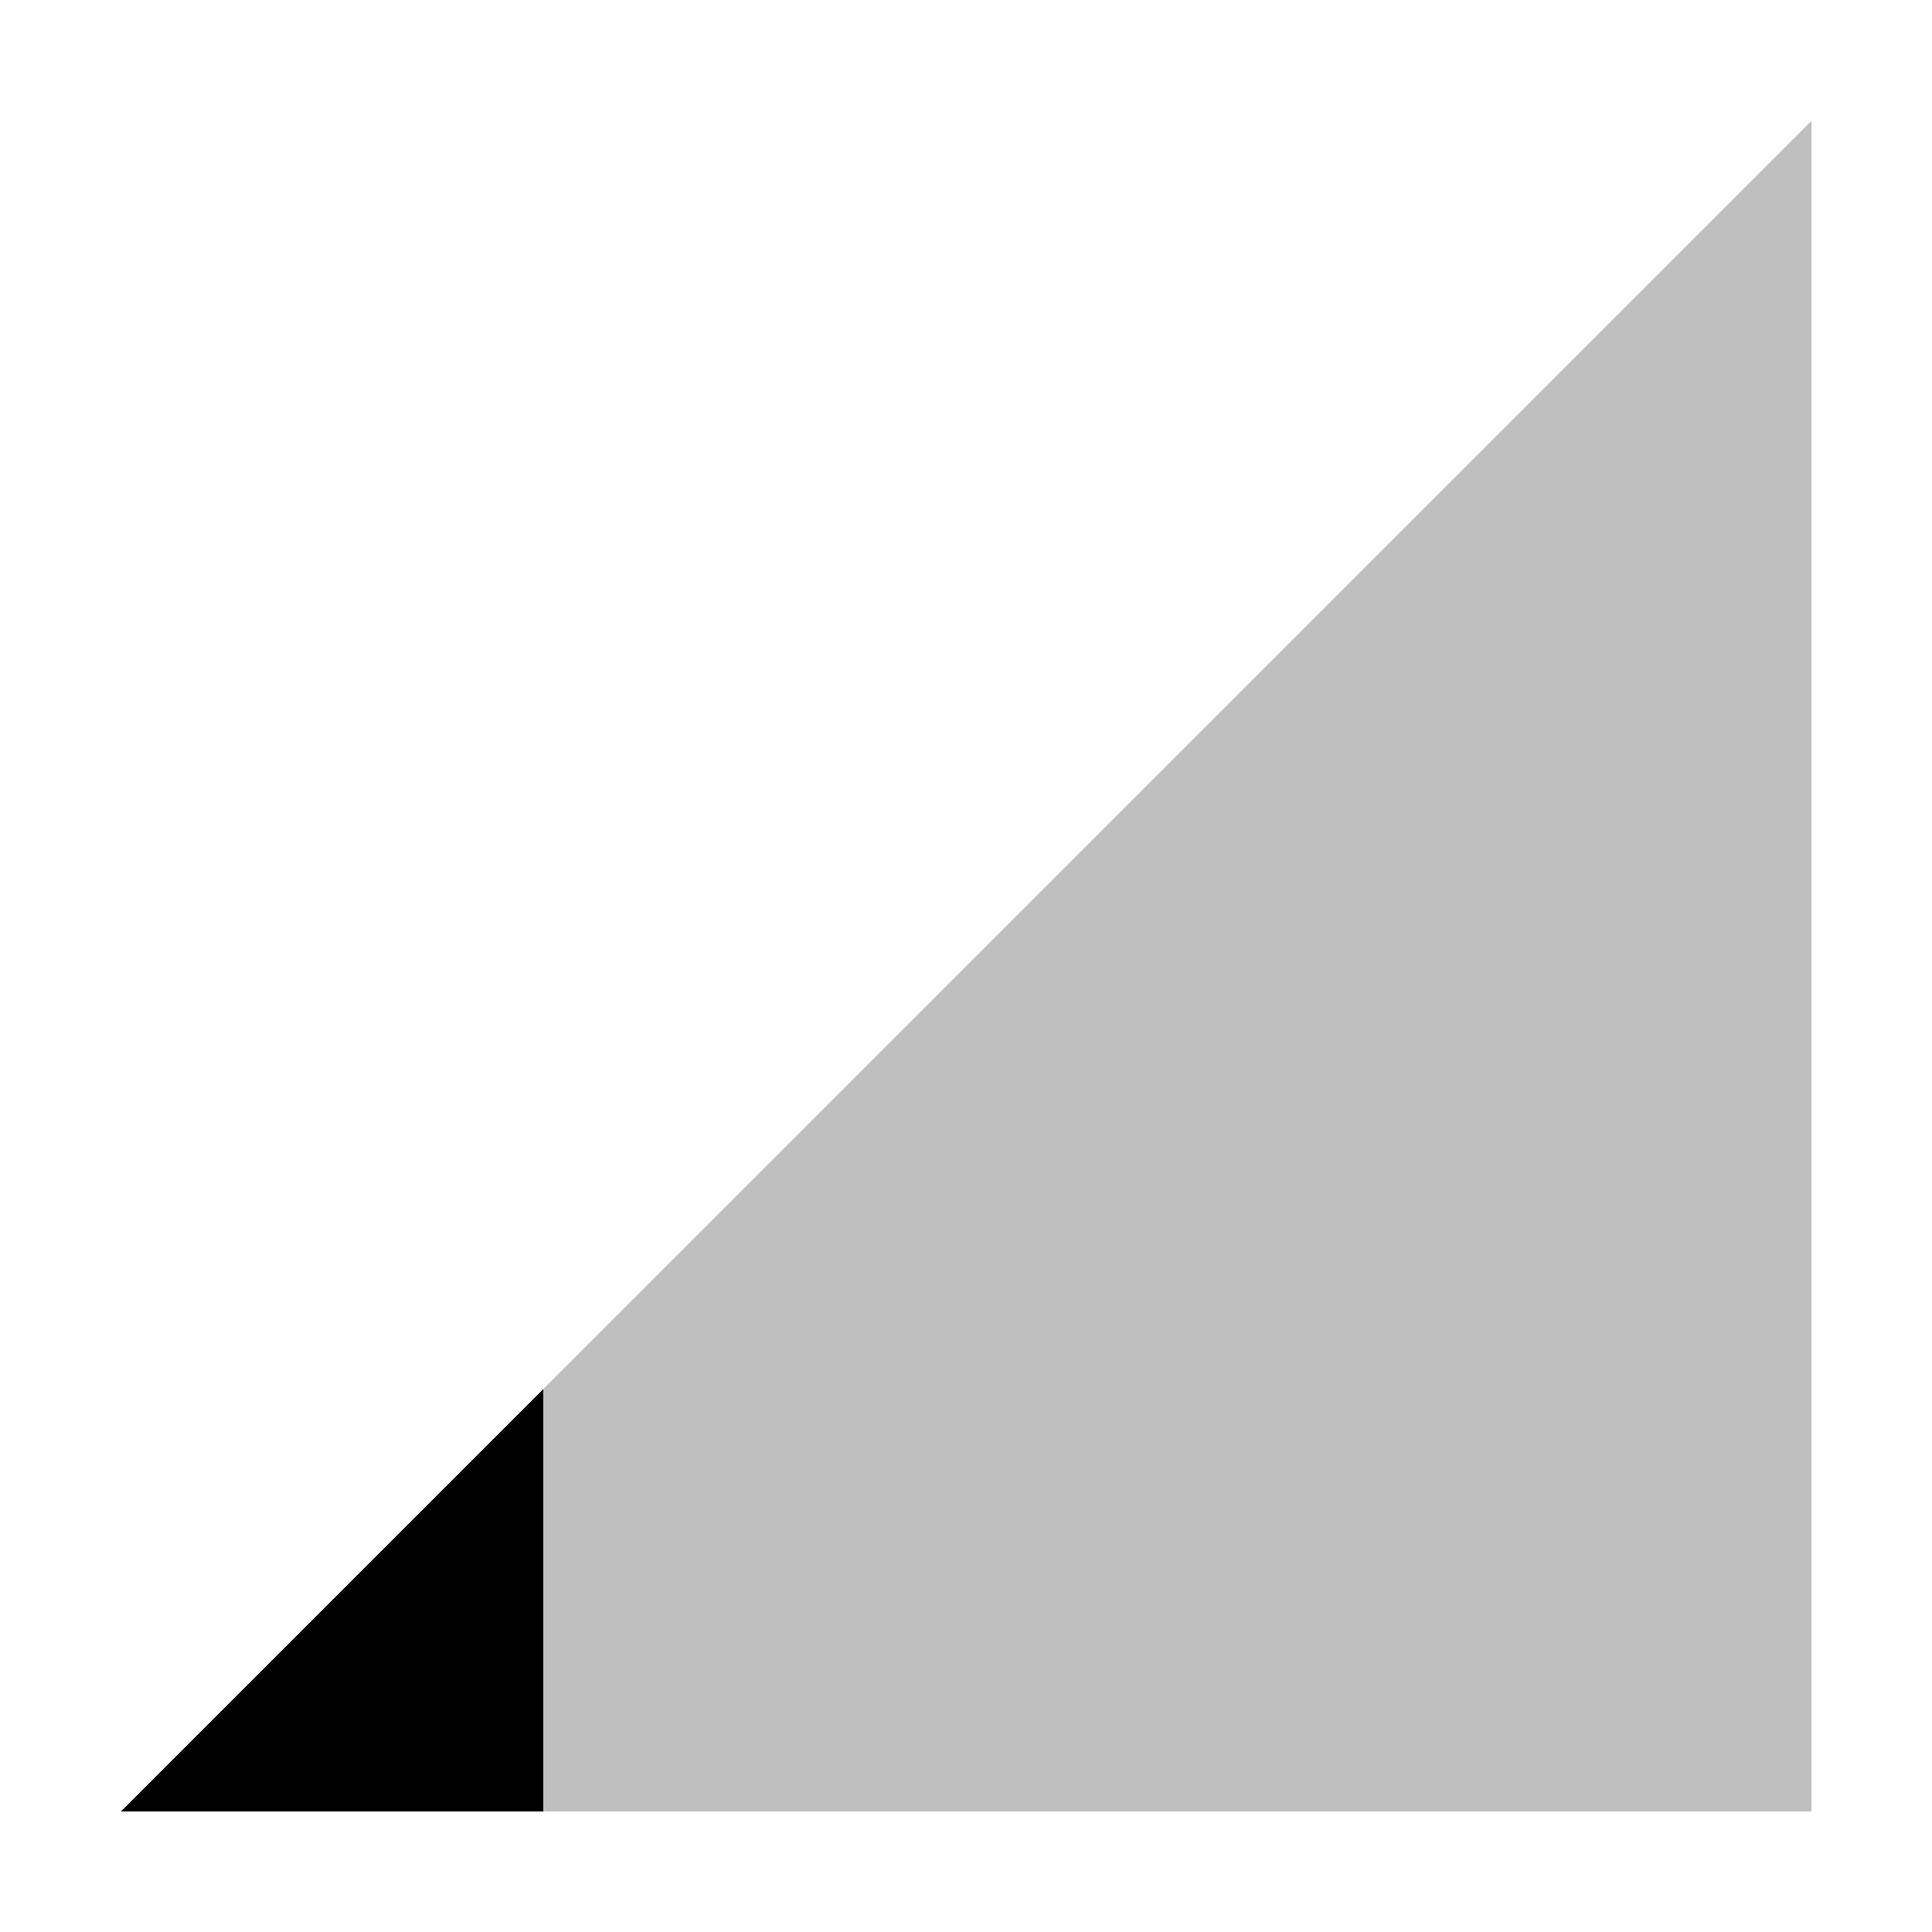
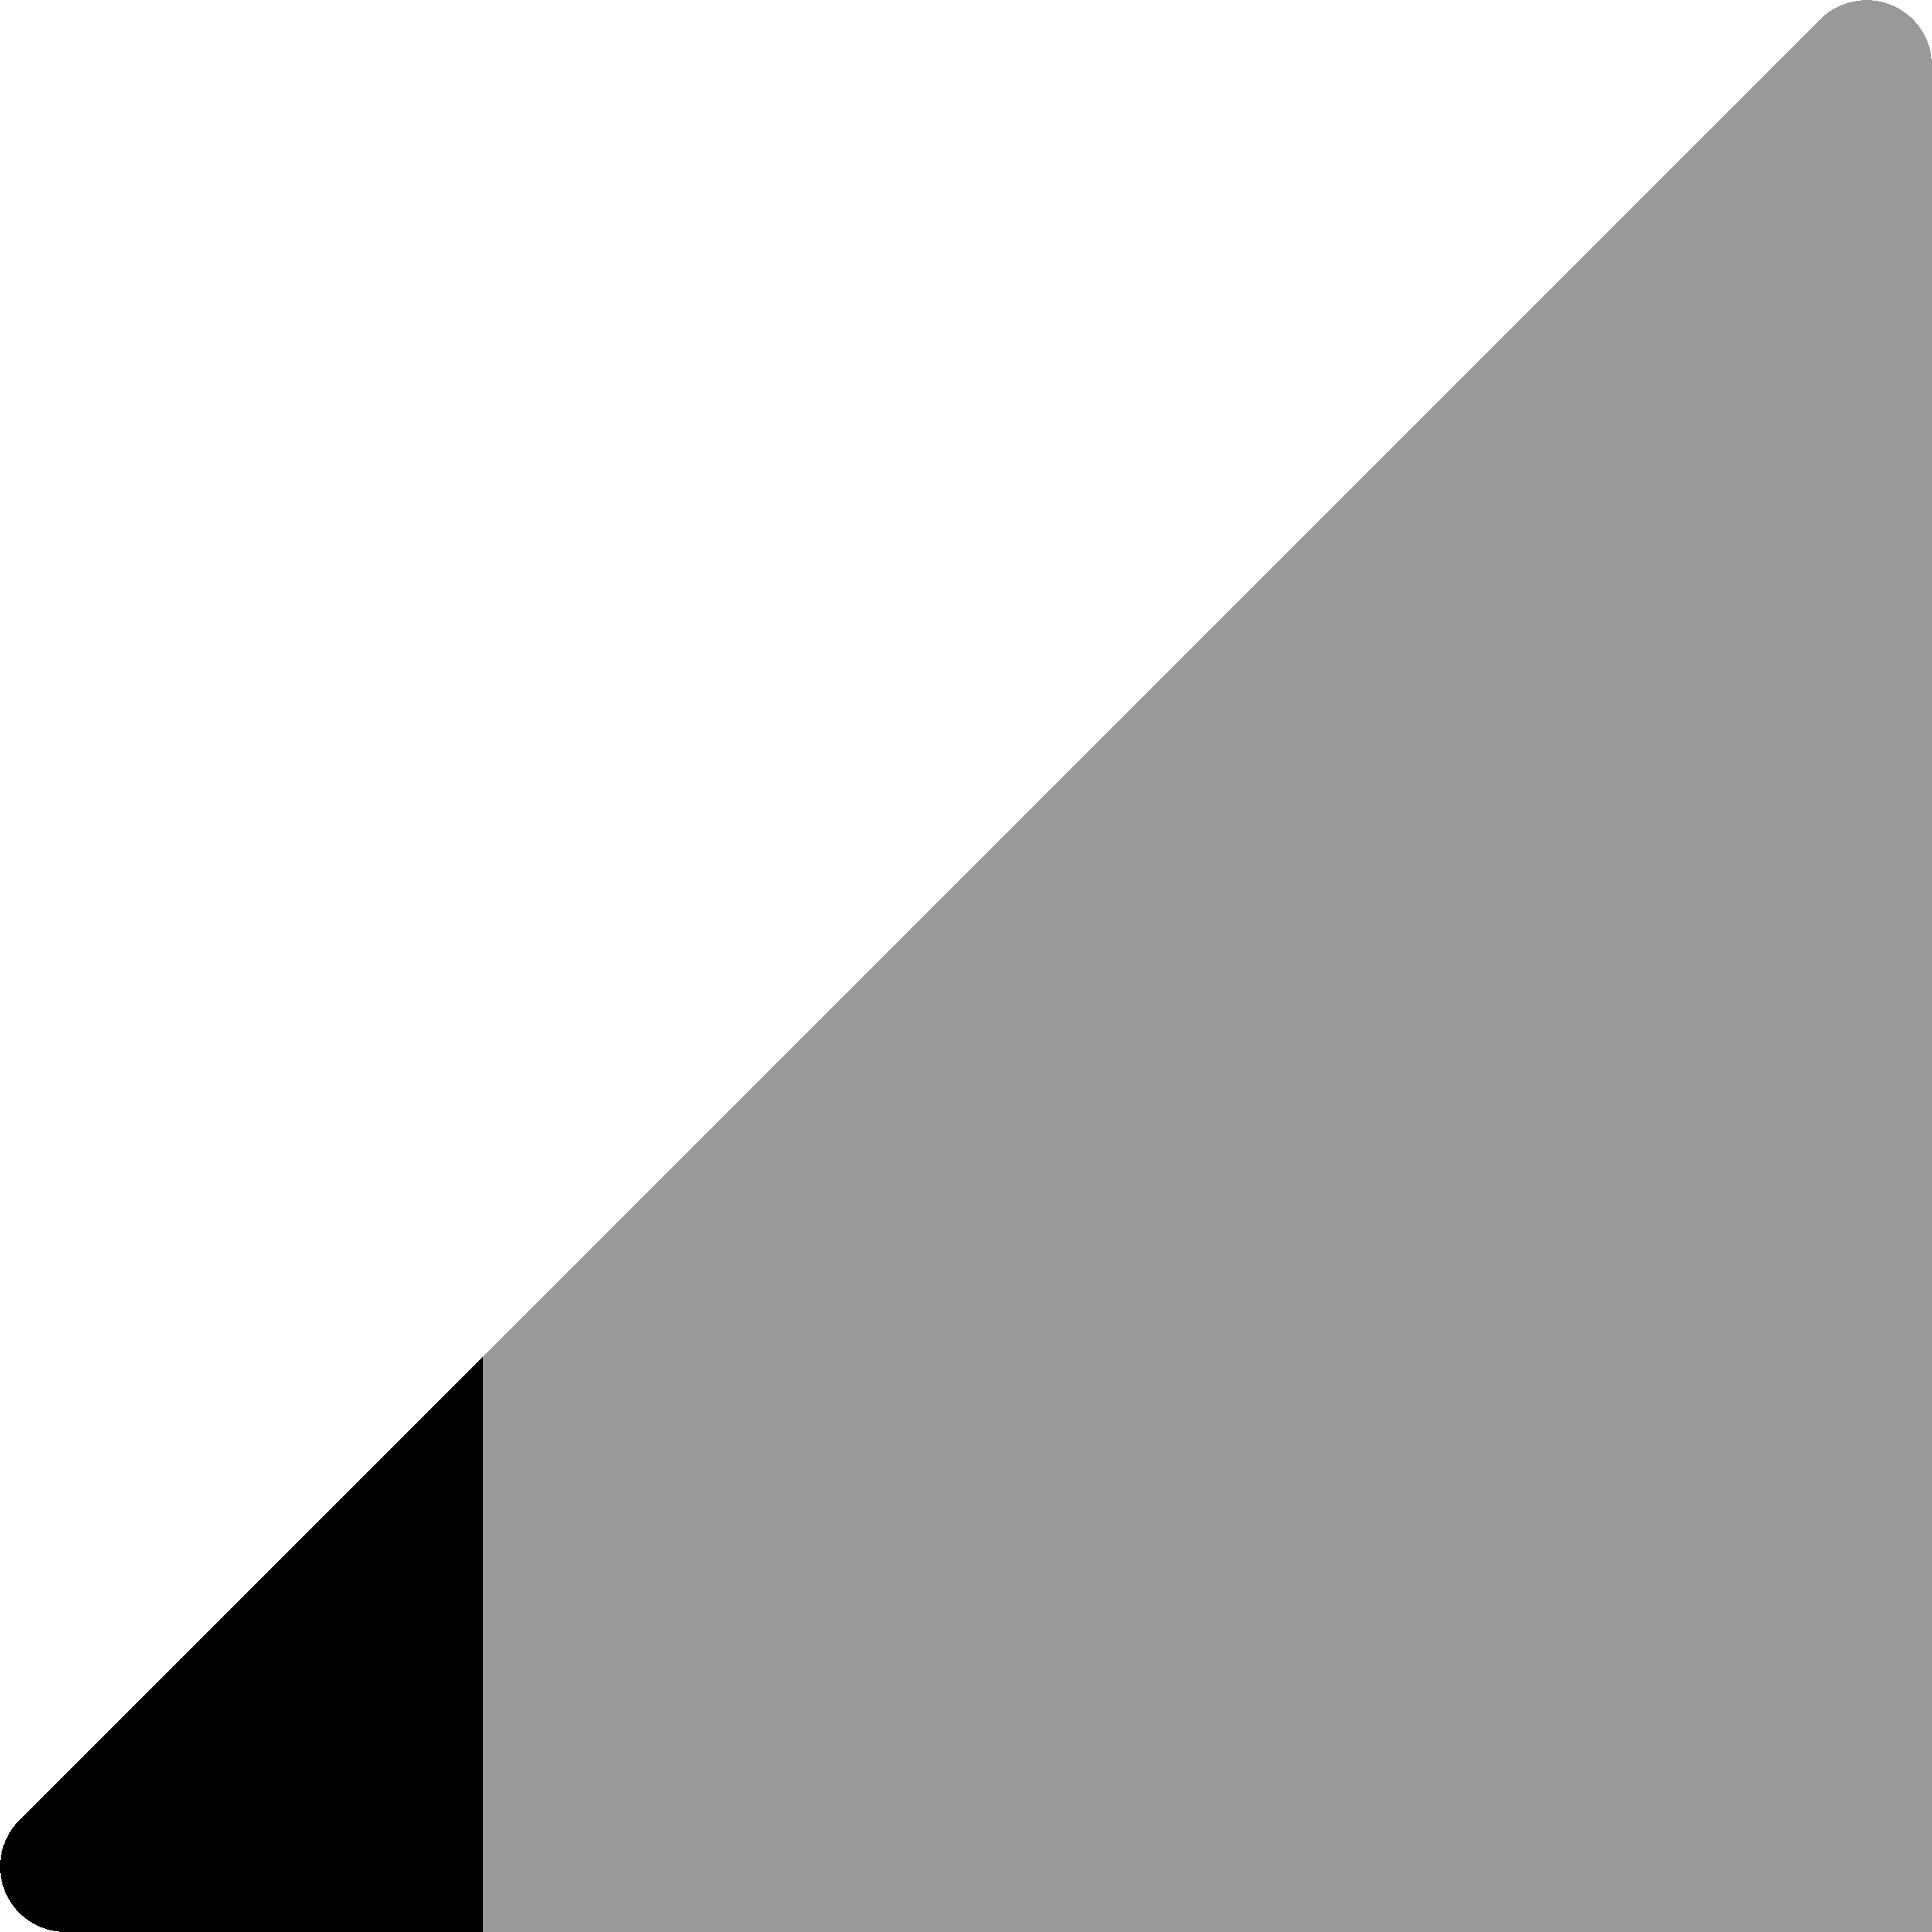
<svg xmlns="http://www.w3.org/2000/svg" xmlns:xlink="http://www.w3.org/1999/xlink" width="16" height="16" id="svg2" version="1.1" shape-rendering="crispEdges">
  <defs id="defs4">
    <linearGradient id="linearGradient5306">
      <stop style="stop-color:#ffffff;stop-opacity:0.099;" offset="0" id="stop5308" />
      <stop style="stop-color:#ffffff;stop-opacity:0;" offset="1" id="stop5310" />
    </linearGradient>
    <linearGradient id="linearGradient5290">
      <stop style="stop-color:#00ffff;stop-opacity:0.098;" offset="0" id="stop5292" />
      <stop id="stop6740" offset="0.5" style="stop-color:#00ff7f;stop-opacity:0.047;" />
      <stop style="stop-color:#00ff00;stop-opacity:0;" offset="1" id="stop5294" />
    </linearGradient>
    <linearGradient id="linearGradient5188">
      <stop style="stop-color:#64b5f6;stop-opacity:0.247;" offset="0" id="stop5198" />
      <stop style="stop-color:#64b5f6;stop-opacity:0;" offset="1" id="stop5192" />
    </linearGradient>
    <linearGradient id="linearGradient3975">
      <stop style="stop-color:#ff5555;stop-opacity:1;" offset="0" id="stop3977" />
    </linearGradient>
    <linearGradient id="linearGradient3969">
      <stop style="stop-color:#87cdde;stop-opacity:1;" offset="0" id="stop3971" />
    </linearGradient>
    <filter id="filter3945" x="0" y="6" width="1.2" style="color-interpolation-filters:sRGB">
      <feDiffuseLighting id="feDiffuseLighting3947" lighting-color="#fdfdfd" surfaceScale="121.495" diffuseConstant="28.448" />
    </filter>
    <filter id="filter3979" style="color-interpolation-filters:sRGB">
      <feFlood flood-opacity="0.2" flood-color="rgb(0,0,0)" result="flood" id="feFlood3981" />
      <feComposite in="flood" in2="SourceGraphic" operator="in" result="composite1" id="feComposite3983" />
      <feGaussianBlur stdDeviation="6" result="blur" id="feGaussianBlur3985" />
      <feOffset dx="0" dy="6" result="offset" id="feOffset3987" />
      <feComposite in="SourceGraphic" in2="offset" operator="over" result="fbSourceGraphic" id="feComposite3989" />
      <feColorMatrix result="fbSourceGraphicAlpha" in="fbSourceGraphic" values="0 0 0 -1 0 0 0 0 -1 0 0 0 0 -1 0 0 0 0 1 0" id="feColorMatrix3991" />
      <feFlood id="feFlood3993" flood-opacity="0.2" flood-color="rgb(0,0,0)" result="flood" in="fbSourceGraphic" />
      <feComposite id="feComposite3995" in2="fbSourceGraphic" in="flood" operator="in" result="composite1" />
      <feGaussianBlur id="feGaussianBlur3997" stdDeviation="6" result="blur" />
      <feOffset id="feOffset3999" dx="0" dy="6" result="offset" />
      <feComposite id="feComposite4001" in2="offset" in="fbSourceGraphic" operator="over" result="composite2" />
    </filter>
    <filter style="color-interpolation-filters:sRGB" id="filter3876">
      <feFlood flood-opacity="0.2" flood-color="rgb(0,0,0)" result="flood" id="feFlood3878" />
      <feComposite in="flood" in2="SourceGraphic" operator="in" result="composite1" id="feComposite3880" />
      <feGaussianBlur stdDeviation="6" result="blur" id="feGaussianBlur3882" />
      <feOffset dx="0" dy="6" result="offset" id="feOffset3884" />
      <feComposite in="SourceGraphic" in2="offset" operator="over" result="fbSourceGraphic" id="feComposite3886" />
      <feColorMatrix result="fbSourceGraphicAlpha" in="fbSourceGraphic" values="0 0 0 -1 0 0 0 0 -1 0 0 0 0 -1 0 0 0 0 1 0" id="feColorMatrix3888" />
      <feFlood id="feFlood3890" flood-opacity="0.397" flood-color="rgb(0,0,0)" result="flood" in="fbSourceGraphic" />
      <feComposite id="feComposite3892" in2="fbSourceGraphic" in="flood" operator="in" result="composite1" />
      <feGaussianBlur id="feGaussianBlur3894" stdDeviation="19.2" result="blur" />
      <feOffset id="feOffset3896" dx="0" dy="6" result="offset" />
      <feComposite id="feComposite3898" in2="offset" in="fbSourceGraphic" operator="over" result="fbSourceGraphic" />
      <feColorMatrix result="fbSourceGraphicAlpha" in="fbSourceGraphic" values="0 0 0 -1 0 0 0 0 -1 0 0 0 0 -1 0 0 0 0 1 0" id="feColorMatrix3900" />
      <feFlood id="feFlood3902" flood-opacity="0.8" flood-color="rgb(0,0,0)" result="flood" in="fbSourceGraphic" />
      <feComposite id="feComposite3904" in2="fbSourceGraphic" in="flood" operator="in" result="composite1" />
      <feGaussianBlur id="feGaussianBlur3906" stdDeviation="19.2" result="blur" />
      <feOffset id="feOffset3908" dx="0" dy="6" result="offset" />
      <feComposite id="feComposite3910" in2="offset" in="fbSourceGraphic" operator="over" result="fbSourceGraphic" />
      <feColorMatrix result="fbSourceGraphicAlpha" in="fbSourceGraphic" values="0 0 0 -1 0 0 0 0 -1 0 0 0 0 -1 0 0 0 0 1 0" id="feColorMatrix3912" />
      <feFlood id="feFlood3914" flood-opacity="0.8" flood-color="rgb(0,0,0)" result="flood" in="fbSourceGraphic" />
      <feComposite id="feComposite3916" in2="fbSourceGraphic" in="flood" operator="in" result="composite1" />
      <feGaussianBlur id="feGaussianBlur3918" stdDeviation="26.1" result="blur" />
      <feOffset id="feOffset3920" dx="0" dy="6" result="offset" />
      <feComposite id="feComposite3922" in2="offset" in="fbSourceGraphic" operator="over" result="fbSourceGraphic" />
      <feColorMatrix result="fbSourceGraphicAlpha" in="fbSourceGraphic" values="0 0 0 -1 0 0 0 0 -1 0 0 0 0 -1 0 0 0 0 1 0" id="feColorMatrix3924" />
      <feFlood id="feFlood3926" flood-opacity="0.8" flood-color="rgb(0,0,0)" result="flood" in="fbSourceGraphic" />
      <feComposite id="feComposite3928" in2="fbSourceGraphic" in="flood" operator="in" result="composite1" />
      <feGaussianBlur id="feGaussianBlur3930" stdDeviation="35.7" result="blur" />
      <feOffset id="feOffset3932" dx="0" dy="6" result="offset" />
      <feComposite id="feComposite3934" in2="offset" in="fbSourceGraphic" operator="over" result="fbSourceGraphic" />
      <feColorMatrix result="fbSourceGraphicAlpha" in="fbSourceGraphic" values="0 0 0 -1 0 0 0 0 -1 0 0 0 0 -1 0 0 0 0 1 0" id="feColorMatrix3936" />
      <feFlood id="feFlood3938" flood-opacity="0.8" flood-color="rgb(0,0,0)" result="flood" in="fbSourceGraphic" />
      <feComposite id="feComposite3940" in2="fbSourceGraphic" in="flood" operator="in" result="composite1" />
      <feGaussianBlur id="feGaussianBlur3942" stdDeviation="6" result="blur" />
      <feOffset id="feOffset3944" dx="0" dy="6" result="offset" />
      <feComposite id="feComposite3946" in2="offset" in="fbSourceGraphic" operator="over" result="fbSourceGraphic" />
      <feColorMatrix result="fbSourceGraphicAlpha" in="fbSourceGraphic" values="0 0 0 -1 0 0 0 0 -1 0 0 0 0 -1 0 0 0 0 1 0" id="feColorMatrix3948" />
      <feFlood id="feFlood3950" flood-opacity="0.8" flood-color="rgb(0,0,0)" result="flood" in="fbSourceGraphic" />
      <feComposite id="feComposite3952" in2="fbSourceGraphic" in="flood" operator="in" result="composite1" />
      <feGaussianBlur id="feGaussianBlur3954" stdDeviation="21.7" result="blur" />
      <feOffset id="feOffset3956" dx="0" dy="6" result="offset" />
      <feComposite id="feComposite3958" in2="offset" in="fbSourceGraphic" operator="over" result="fbSourceGraphic" />
      <feColorMatrix result="fbSourceGraphicAlpha" in="fbSourceGraphic" values="0 0 0 -1 0 0 0 0 -1 0 0 0 0 -1 0 0 0 0 1 0" id="feColorMatrix3960" />
      <feFlood id="feFlood3962" flood-opacity="0.8" flood-color="rgb(0,0,0)" result="flood" in="fbSourceGraphic" />
      <feComposite id="feComposite3964" in2="fbSourceGraphic" in="flood" operator="in" result="composite1" />
      <feGaussianBlur id="feGaussianBlur3966" stdDeviation="21.7" result="blur" />
      <feOffset id="feOffset3968" dx="0" dy="1.9" result="offset" />
      <feComposite id="feComposite3970" in2="offset" in="fbSourceGraphic" operator="over" result="fbSourceGraphic" />
      <feColorMatrix result="fbSourceGraphicAlpha" in="fbSourceGraphic" values="0 0 0 -1 0 0 0 0 -1 0 0 0 0 -1 0 0 0 0 1 0" id="feColorMatrix3972" />
      <feFlood id="feFlood3974" flood-opacity="0.8" flood-color="rgb(0,0,0)" result="flood" in="fbSourceGraphic" />
      <feComposite id="feComposite3976" in2="fbSourceGraphic" in="flood" operator="in" result="composite1" />
      <feGaussianBlur id="feGaussianBlur3978" stdDeviation="21.7" result="blur" />
      <feOffset id="feOffset3980" dx="3.6" dy="1.9" result="offset" />
      <feComposite id="feComposite3982" in2="offset" in="fbSourceGraphic" operator="over" result="fbSourceGraphic" />
      <feColorMatrix result="fbSourceGraphicAlpha" in="fbSourceGraphic" values="0 0 0 -1 0 0 0 0 -1 0 0 0 0 -1 0 0 0 0 1 0" id="feColorMatrix3984" />
      <feFlood id="feFlood3986" flood-opacity="0.8" flood-color="rgb(0,0,0)" result="flood" in="fbSourceGraphic" />
      <feComposite id="feComposite3988" in2="fbSourceGraphic" in="flood" operator="in" result="composite1" />
      <feGaussianBlur id="feGaussianBlur3990" stdDeviation="21.7" result="blur" />
      <feOffset id="feOffset3992" dx="9.6" dy="1.9" result="offset" />
      <feComposite id="feComposite3994" in2="offset" in="fbSourceGraphic" operator="over" result="fbSourceGraphic" />
      <feColorMatrix result="fbSourceGraphicAlpha" in="fbSourceGraphic" values="0 0 0 -1 0 0 0 0 -1 0 0 0 0 -1 0 0 0 0 1 0" id="feColorMatrix3996" />
      <feFlood id="feFlood3998" flood-opacity="0.8" flood-color="rgb(0,0,0)" result="flood" in="fbSourceGraphic" />
      <feComposite id="feComposite4000" in2="fbSourceGraphic" in="flood" operator="in" result="composite1" />
      <feGaussianBlur id="feGaussianBlur4002" stdDeviation="21.7" result="blur" />
      <feOffset id="feOffset4004" dx="1.2" dy="1.9" result="offset" />
      <feComposite id="feComposite4006" in2="offset" in="fbSourceGraphic" operator="over" result="fbSourceGraphic" />
      <feColorMatrix result="fbSourceGraphicAlpha" in="fbSourceGraphic" values="0 0 0 -1 0 0 0 0 -1 0 0 0 0 -1 0 0 0 0 1 0" id="feColorMatrix4008" />
      <feFlood id="feFlood4010" flood-opacity="0.8" flood-color="rgb(0,0,0)" result="flood" in="fbSourceGraphic" />
      <feComposite id="feComposite4012" in2="fbSourceGraphic" in="flood" operator="in" result="composite1" />
      <feGaussianBlur id="feGaussianBlur4014" stdDeviation="21.7" result="blur" />
      <feOffset id="feOffset4016" dx="-1.4" dy="1.9" result="offset" />
      <feComposite id="feComposite4018" in2="offset" in="fbSourceGraphic" operator="over" result="fbSourceGraphic" />
      <feColorMatrix result="fbSourceGraphicAlpha" in="fbSourceGraphic" values="0 0 0 -1 0 0 0 0 -1 0 0 0 0 -1 0 0 0 0 1 0" id="feColorMatrix4020" />
      <feFlood id="feFlood4022" flood-opacity="0.8" flood-color="rgb(0,0,0)" result="flood" in="fbSourceGraphic" />
      <feComposite id="feComposite4024" in2="fbSourceGraphic" in="flood" operator="in" result="composite1" />
      <feGaussianBlur id="feGaussianBlur4026" stdDeviation="21.7" result="blur" />
      <feOffset id="feOffset4028" dx="0.3" dy="1.9" result="offset" />
      <feComposite id="feComposite4030" in2="offset" in="fbSourceGraphic" operator="over" result="fbSourceGraphic" />
      <feColorMatrix result="fbSourceGraphicAlpha" in="fbSourceGraphic" values="0 0 0 -1 0 0 0 0 -1 0 0 0 0 -1 0 0 0 0 1 0" id="feColorMatrix4032" />
      <feFlood id="feFlood4034" flood-opacity="0.8" flood-color="rgb(0,0,0)" result="flood" in="fbSourceGraphic" />
      <feComposite id="feComposite4036" in2="fbSourceGraphic" in="flood" operator="in" result="composite1" />
      <feGaussianBlur id="feGaussianBlur4038" stdDeviation="21.7" result="blur" />
      <feOffset id="feOffset4040" dx="-8.04912e-16" dy="1.9" result="offset" />
      <feComposite id="feComposite4042" in2="offset" in="fbSourceGraphic" operator="over" result="fbSourceGraphic" />
      <feColorMatrix result="fbSourceGraphicAlpha" in="fbSourceGraphic" values="0 0 0 -1 0 0 0 0 -1 0 0 0 0 -1 0 0 0 0 1 0" id="feColorMatrix4044" />
      <feFlood id="feFlood4046" flood-opacity="0.8" flood-color="rgb(0,0,0)" result="flood" in="fbSourceGraphic" />
      <feComposite id="feComposite4048" in2="fbSourceGraphic" in="flood" operator="in" result="composite1" />
      <feGaussianBlur id="feGaussianBlur4050" stdDeviation="21.7" result="blur" />
      <feOffset id="feOffset4052" dx="-8.04912e-16" dy="3.6" result="offset" />
      <feComposite id="feComposite4054" in2="offset" in="fbSourceGraphic" operator="over" result="fbSourceGraphic" />
      <feColorMatrix result="fbSourceGraphicAlpha" in="fbSourceGraphic" values="0 0 0 -1 0 0 0 0 -1 0 0 0 0 -1 0 0 0 0 1 0" id="feColorMatrix4056" />
      <feFlood id="feFlood4058" flood-opacity="0.8" flood-color="rgb(0,0,0)" result="flood" in="fbSourceGraphic" />
      <feComposite id="feComposite4060" in2="fbSourceGraphic" in="flood" operator="in" result="composite1" />
      <feGaussianBlur id="feGaussianBlur4062" stdDeviation="6" result="blur" />
      <feOffset id="feOffset4064" dx="-8.04912e-16" dy="3.6" result="offset" />
      <feComposite id="feComposite4066" in2="offset" in="fbSourceGraphic" operator="over" result="fbSourceGraphic" />
      <feColorMatrix result="fbSourceGraphicAlpha" in="fbSourceGraphic" values="0 0 0 -1 0 0 0 0 -1 0 0 0 0 -1 0 0 0 0 1 0" id="feColorMatrix4080" />
      <feFlood id="feFlood4082" flood-opacity="0.8" flood-color="rgb(0,0,0)" result="flood" in="fbSourceGraphic" />
      <feComposite id="feComposite4084" in2="fbSourceGraphic" in="flood" operator="in" result="composite1" />
      <feGaussianBlur id="feGaussianBlur4086" stdDeviation="6" result="blur" />
      <feOffset id="feOffset4088" dx="-8.04912e-16" dy="3.6" result="offset" />
      <feComposite id="feComposite4090" in2="offset" in="fbSourceGraphic" operator="over" result="fbSourceGraphic" />
      <feColorMatrix result="fbSourceGraphicAlpha" in="fbSourceGraphic" values="0 0 0 -1 0 0 0 0 -1 0 0 0 0 -1 0 0 0 0 1 0" id="feColorMatrix4092" />
      <feFlood id="feFlood4094" flood-opacity="0.8" flood-color="rgb(0,0,0)" result="flood" in="fbSourceGraphic" />
      <feComposite id="feComposite4096" in2="fbSourceGraphic" in="flood" operator="in" result="composite1" />
      <feGaussianBlur id="feGaussianBlur4098" stdDeviation="6" result="blur" />
      <feOffset id="feOffset4100" dx="-8.04912e-16" dy="7.7" result="offset" />
      <feComposite id="feComposite4102" in2="offset" in="fbSourceGraphic" operator="over" result="fbSourceGraphic" />
      <feColorMatrix result="fbSourceGraphicAlpha" in="fbSourceGraphic" values="0 0 0 -1 0 0 0 0 -1 0 0 0 0 -1 0 0 0 0 1 0" id="feColorMatrix4104" />
      <feFlood id="feFlood4106" flood-opacity="0.8" flood-color="rgb(0,0,0)" result="flood" in="fbSourceGraphic" />
      <feComposite id="feComposite4108" in2="fbSourceGraphic" in="flood" operator="in" result="composite1" />
      <feGaussianBlur id="feGaussianBlur4110" stdDeviation="6" result="blur" />
      <feOffset id="feOffset4112" dx="-8.04912e-16" dy="11.6" result="offset" />
      <feComposite id="feComposite4114" in2="offset" in="fbSourceGraphic" operator="over" result="fbSourceGraphic" />
      <feColorMatrix result="fbSourceGraphicAlpha" in="fbSourceGraphic" values="0 0 0 -1 0 0 0 0 -1 0 0 0 0 -1 0 0 0 0 1 0" id="feColorMatrix4116" />
      <feFlood id="feFlood4118" flood-opacity="0.5" flood-color="rgb(0,0,0)" result="flood" in="fbSourceGraphic" />
      <feComposite id="feComposite4120" in2="fbSourceGraphic" in="flood" operator="in" result="composite1" />
      <feGaussianBlur id="feGaussianBlur4122" stdDeviation="6" result="blur" />
      <feOffset id="feOffset4124" dx="-8.04912e-16" dy="11.6" result="offset" />
      <feComposite id="feComposite4126" in2="offset" in="fbSourceGraphic" operator="over" result="fbSourceGraphic" />
      <feColorMatrix result="fbSourceGraphicAlpha" in="fbSourceGraphic" values="0 0 0 -1 0 0 0 0 -1 0 0 0 0 -1 0 0 0 0 1 0" id="feColorMatrix4128" />
      <feFlood id="feFlood4130" flood-opacity="0.3" flood-color="rgb(0,0,0)" result="flood" in="fbSourceGraphic" />
      <feComposite id="feComposite4132" in2="fbSourceGraphic" in="flood" operator="in" result="composite1" />
      <feGaussianBlur id="feGaussianBlur4134" stdDeviation="6" result="blur" />
      <feOffset id="feOffset4136" dx="-8.04912e-16" dy="11.6" result="offset" />
      <feComposite id="feComposite4138" in2="offset" in="fbSourceGraphic" operator="over" result="fbSourceGraphic" />
      <feColorMatrix result="fbSourceGraphicAlpha" in="fbSourceGraphic" values="0 0 0 -1 0 0 0 0 -1 0 0 0 0 -1 0 0 0 0 1 0" id="feColorMatrix4140" />
      <feFlood id="feFlood4142" flood-opacity="0.2" flood-color="rgb(0,0,0)" result="flood" in="fbSourceGraphic" />
      <feComposite id="feComposite4144" in2="fbSourceGraphic" in="flood" operator="in" result="composite1" />
      <feGaussianBlur id="feGaussianBlur4146" stdDeviation="6" result="blur" />
      <feOffset id="feOffset4148" dx="-8.04912e-16" dy="11.6" result="offset" />
      <feComposite id="feComposite4150" in2="offset" in="fbSourceGraphic" operator="over" result="fbSourceGraphic" />
      <feColorMatrix result="fbSourceGraphicAlpha" in="fbSourceGraphic" values="0 0 0 -1 0 0 0 0 -1 0 0 0 0 -1 0 0 0 0 1 0" id="feColorMatrix4152" />
      <feFlood id="feFlood4154" flood-opacity="0.2" flood-color="rgb(0,0,0)" result="flood" in="fbSourceGraphic" />
      <feComposite id="feComposite4156" in2="fbSourceGraphic" in="flood" operator="in" result="composite1" />
      <feGaussianBlur id="feGaussianBlur4158" stdDeviation="6" result="blur" />
      <feOffset id="feOffset4160" dx="-8.04912e-16" dy="11.6" result="offset" />
      <feComposite id="feComposite4162" in2="offset" in="fbSourceGraphic" operator="over" result="fbSourceGraphic" />
      <feColorMatrix result="fbSourceGraphicAlpha" in="fbSourceGraphic" values="0 0 0 -1 0 0 0 0 -1 0 0 0 0 -1 0 0 0 0 1 0" id="feColorMatrix4164" />
      <feFlood id="feFlood4166" flood-opacity="0.2" flood-color="rgb(0,0,0)" result="flood" in="fbSourceGraphic" />
      <feComposite id="feComposite4168" in2="fbSourceGraphic" in="flood" operator="in" result="composite1" />
      <feGaussianBlur id="feGaussianBlur4170" stdDeviation="6" result="blur" />
      <feOffset id="feOffset4172" dx="-8.04912e-16" dy="6" result="offset" />
      <feComposite id="feComposite4174" in2="offset" in="fbSourceGraphic" operator="over" result="composite2" />
    </filter>
    <filter id="filter4522" style="color-interpolation-filters:sRGB">
      <feGaussianBlur stdDeviation="3" id="feGaussianBlur4524" />
      <feColorMatrix result="fbSourceGraphic" values="1 0 0 0 0 0 1 0 0 0 0 0 1 0 0 0 0 0 6 -2.5 " id="feColorMatrix4526" />
    </filter>
    <filter id="filter4576" style="color-interpolation-filters:sRGB">
      <feGaussianBlur stdDeviation="3" id="feGaussianBlur4578" />
      <feColorMatrix result="fbSourceGraphic" values="1 0 0 0 0 0 1 0 0 0 0 0 1 0 0 0 0 0 6 -2.5 " id="feColorMatrix4580" />
    </filter>
    <filter id="filter4576-0" style="color-interpolation-filters:sRGB">
      <feGaussianBlur stdDeviation="3" id="feGaussianBlur4578-8" />
      <feColorMatrix result="fbSourceGraphic" values="1 0 0 0 0 0 1 0 0 0 0 0 1 0 0 0 0 0 6 -2.5 " id="feColorMatrix4580-0" />
    </filter>
    <filter id="filter4576-0-0" style="color-interpolation-filters:sRGB">
      <feGaussianBlur stdDeviation="3" id="feGaussianBlur4578-8-5" />
      <feColorMatrix result="fbSourceGraphic" values="1 0 0 0 0 0 1 0 0 0 0 0 1 0 0 0 0 0 6 -2.5 " id="feColorMatrix4580-0-2" />
    </filter>
    <filter id="filter4576-0-0-4" style="color-interpolation-filters:sRGB">
      <feGaussianBlur stdDeviation="3" id="feGaussianBlur4578-8-5-2" />
      <feColorMatrix result="fbSourceGraphic" values="1 0 0 0 0 0 1 0 0 0 0 0 1 0 0 0 0 0 6 -2.5 " id="feColorMatrix4580-0-2-7" />
    </filter>
    <radialGradient xlink:href="#linearGradient5306" id="radialGradient5296" cx="9" cy="1032.112" fx="9" fy="1032.112" r="10.125" gradientUnits="userSpaceOnUse" gradientTransform="matrix(1.944444,0,0,1.944447,-13.5625,-977.5881)" />
    <linearGradient xlink:href="#linearGradient5306" id="linearGradient5312" x1="-15.75" y1="1029.3" x2="23.625" y2="1029.3" gradientUnits="userSpaceOnUse" />
    <linearGradient id="linearGradient3783-1">
      <stop id="stop3785-2" offset="0" style="stop-color:#1e94d3;stop-opacity:1;" />
      <stop style="stop-color:#1e94d3;stop-opacity:1;" offset="1" id="stop3803-6" />
    </linearGradient>
    <linearGradient gradientUnits="userSpaceOnUse" y2="50" x2="30" y1="90" x1="-10" id="linearGradient3827-7" xlink:href="#linearGradient3783-1" />
    <linearGradient gradientUnits="userSpaceOnUse" y2="50" x2="30" y1="90" x1="-10" id="linearGradient3827" xlink:href="#linearGradient3783" />
    <linearGradient id="linearGradient3783">
      <stop id="stop3785" offset="0" style="stop-color:#1e94d3;stop-opacity:1;" />
      <stop style="stop-color:#1e94d3;stop-opacity:1;" offset="1" id="stop3803" />
    </linearGradient>
    <linearGradient id="linearGradient3821">
      <stop id="stop3823" offset="0" style="stop-color:#37aee2;stop-opacity:1;" />
      <stop id="stop3825" offset="1" style="stop-color:#1e96c8;stop-opacity:1;" />
    </linearGradient>
    <linearGradient id="linearGradient3829">
      <stop style="stop-color:#1f96d4;stop-opacity:1;" offset="0" id="stop3831" />
      <stop style="stop-color:#37aee2;stop-opacity:1;" offset="1" id="stop3833" />
    </linearGradient>
    <linearGradient id="linearGradient3877">
      <stop id="stop3879" offset="0" style="stop-color:#eff7fc;stop-opacity:1;" />
      <stop id="stop3881" offset="1" style="stop-color:#ffffff;stop-opacity:1;" />
    </linearGradient>
    <linearGradient id="linearGradient3689">
      <stop id="stop3691" offset="0" style="stop-color:#f68000;stop-opacity:1;" />
      <stop id="stop3693" offset="1" style="stop-color:#fd9800;stop-opacity:1;" />
    </linearGradient>
    <linearGradient id="linearGradient3675">
      <stop id="stop3677" offset="0" style="stop-color:#ffb900;stop-opacity:1;" />
      <stop id="stop3679" offset="1" style="stop-color:#ffd76b;stop-opacity:1;" />
    </linearGradient>
    <linearGradient y2="463.262" x2="412.23" y1="461.921" x1="-113.893" gradientUnits="userSpaceOnUse" id="linearGradient3840" xlink:href="#linearGradient3675" />
    <linearGradient id="linearGradient3634">
      <stop style="stop-color:#7a8288;stop-opacity:1;" offset="0" id="stop3636" />
      <stop id="stop3638" offset="0.076" style="stop-color:#9fa3a7;stop-opacity:1;" />
      <stop style="stop-color:#7d858b;stop-opacity:1;" offset="1" id="stop3640" />
    </linearGradient>
    <linearGradient y2="12.703" x2="151.346" y1="-0.642" x1="107.209" gradientTransform="matrix(0.2822222,0,0,0.2822222,-0.1398399,-0.01181449)" gradientUnits="userSpaceOnUse" id="linearGradient3838" xlink:href="#linearGradient3634" />
    <linearGradient id="linearGradient3712">
      <stop id="stop3714" offset="0" style="stop-color:#a1abb2;stop-opacity:1;" />
      <stop style="stop-color:#eaeced;stop-opacity:1;" offset="0.148" id="stop3720" />
      <stop id="stop3716" offset="1" style="stop-color:#c6ccd0;stop-opacity:1;" />
    </linearGradient>
    <linearGradient y2="27.389" x2="164.759" y1="12.641" x1="104.886" gradientUnits="userSpaceOnUse" id="linearGradient3836" xlink:href="#linearGradient3712" />
    <linearGradient id="linearGradient3702">
      <stop id="stop3704" offset="0" style="stop-color:#7a8288;stop-opacity:1;" />
      <stop style="stop-color:#9fa3a7;stop-opacity:1;" offset="0.529" id="stop3710" />
      <stop id="stop3706" offset="1" style="stop-color:#7d858b;stop-opacity:1;" />
    </linearGradient>
    <linearGradient y2="268.415" x2="334.031" y1="252.484" x1="18.875" gradientUnits="userSpaceOnUse" id="linearGradient3834" xlink:href="#linearGradient3702" />
    <linearGradient id="linearGradient3626">
      <stop style="stop-color:#a1abb2;stop-opacity:1;" offset="0" id="stop3628" />
      <stop id="stop3630" offset="0.083" style="stop-color:#eaeced;stop-opacity:1;" />
      <stop style="stop-color:#c6ccd0;stop-opacity:1;" offset="1" id="stop3632" />
    </linearGradient>
    <linearGradient y2="290.7" x2="278.432" y1="228.6" x1="44.104" gradientUnits="userSpaceOnUse" id="linearGradient3832" xlink:href="#linearGradient3626" />
    <linearGradient id="linearGradient3646">
      <stop id="stop3648" offset="0" style="stop-color:#f48200;stop-opacity:0;" />
      <stop style="stop-color:#f48200;stop-opacity:0.728;" offset="0.589" id="stop3654" />
      <stop id="stop3658" offset="0.816" style="stop-color:#cc5f00;stop-opacity:1;" />
      <stop id="stop3650" offset="1" style="stop-color:#a43d00;stop-opacity:1;" />
    </linearGradient>
    <linearGradient y2="55.356" x2="261.622" y1="70.105" x1="115.202" gradientUnits="userSpaceOnUse" id="linearGradient3830" xlink:href="#linearGradient3646" />
    <linearGradient id="linearGradient3668">
      <stop style="stop-color:#9b4400;stop-opacity:1;" offset="0" id="stop3670" />
      <stop style="stop-color:#e56300;stop-opacity:1;" offset="1" id="stop3672" />
    </linearGradient>
    <linearGradient y2="108.988" x2="93.522" y1="102.284" x1="64.751" gradientUnits="userSpaceOnUse" id="linearGradient3828" xlink:href="#linearGradient3668" />
    <linearGradient id="linearGradient3649">
      <stop id="stop3651" offset="0" style="stop-color:#e26400;stop-opacity:1;" />
      <stop id="stop3653" offset="1" style="stop-color:#ffb900;stop-opacity:1;" />
    </linearGradient>
    <linearGradient y2="125.316" x2="44.376" y1="100.342" x1="40.775" gradientTransform="matrix(1,0,0,1.020233,0,-1.423461)" gradientUnits="userSpaceOnUse" id="linearGradient3826" xlink:href="#linearGradient3649" />
    <linearGradient id="linearGradient3689-2">
      <stop id="stop3691-2" offset="0" style="stop-color:#f68000;stop-opacity:1;" />
      <stop id="stop3693-3" offset="1" style="stop-color:#fd9800;stop-opacity:1;" />
    </linearGradient>
    <linearGradient id="linearGradient3675-8">
      <stop id="stop3677-4" offset="0" style="stop-color:#ffb900;stop-opacity:1;" />
      <stop id="stop3679-7" offset="1" style="stop-color:#ffd76b;stop-opacity:1;" />
    </linearGradient>
    <linearGradient y2="463.262" x2="412.23" y1="461.921" x1="-113.893" gradientUnits="userSpaceOnUse" id="linearGradient3840-4" xlink:href="#linearGradient3675-8" />
    <linearGradient id="linearGradient3634-7">
      <stop style="stop-color:#7a8288;stop-opacity:1;" offset="0" id="stop3636-4" />
      <stop id="stop3638-6" offset="0.076" style="stop-color:#9fa3a7;stop-opacity:1;" />
      <stop style="stop-color:#7d858b;stop-opacity:1;" offset="1" id="stop3640-9" />
    </linearGradient>
    <linearGradient y2="12.703" x2="151.346" y1="-0.642" x1="107.209" gradientTransform="matrix(0.2822222,0,0,0.2822222,-0.1398399,-0.01181449)" gradientUnits="userSpaceOnUse" id="linearGradient3838-1" xlink:href="#linearGradient3634-7" />
    <linearGradient id="linearGradient3712-7">
      <stop id="stop3714-7" offset="0" style="stop-color:#a1abb2;stop-opacity:1;" />
      <stop style="stop-color:#eaeced;stop-opacity:1;" offset="0.148" id="stop3720-2" />
      <stop id="stop3716-3" offset="1" style="stop-color:#c6ccd0;stop-opacity:1;" />
    </linearGradient>
    <linearGradient y2="27.389" x2="164.759" y1="12.641" x1="104.886" gradientUnits="userSpaceOnUse" id="linearGradient3836-7" xlink:href="#linearGradient3712-7" />
    <linearGradient id="linearGradient3702-3">
      <stop id="stop3704-5" offset="0" style="stop-color:#7a8288;stop-opacity:1;" />
      <stop style="stop-color:#9fa3a7;stop-opacity:1;" offset="0.529" id="stop3710-4" />
      <stop id="stop3706-4" offset="1" style="stop-color:#7d858b;stop-opacity:1;" />
    </linearGradient>
    <linearGradient y2="268.415" x2="334.031" y1="252.484" x1="18.875" gradientUnits="userSpaceOnUse" id="linearGradient3834-9" xlink:href="#linearGradient3702-3" />
    <linearGradient id="linearGradient3626-6">
      <stop style="stop-color:#a1abb2;stop-opacity:1;" offset="0" id="stop3628-0" />
      <stop id="stop3630-5" offset="0.083" style="stop-color:#eaeced;stop-opacity:1;" />
      <stop style="stop-color:#c6ccd0;stop-opacity:1;" offset="1" id="stop3632-7" />
    </linearGradient>
    <linearGradient y2="290.7" x2="278.432" y1="228.6" x1="44.104" gradientUnits="userSpaceOnUse" id="linearGradient3832-3" xlink:href="#linearGradient3626-6" />
    <linearGradient id="linearGradient3646-6">
      <stop id="stop3648-6" offset="0" style="stop-color:#f48200;stop-opacity:0;" />
      <stop style="stop-color:#f48200;stop-opacity:0.728;" offset="0.589" id="stop3654-6" />
      <stop id="stop3658-4" offset="0.816" style="stop-color:#cc5f00;stop-opacity:1;" />
      <stop id="stop3650-0" offset="1" style="stop-color:#a43d00;stop-opacity:1;" />
    </linearGradient>
    <linearGradient y2="55.356" x2="261.622" y1="70.105" x1="115.202" gradientUnits="userSpaceOnUse" id="linearGradient3830-6" xlink:href="#linearGradient3646-6" />
    <linearGradient id="linearGradient3668-5">
      <stop style="stop-color:#9b4400;stop-opacity:1;" offset="0" id="stop3670-3" />
      <stop style="stop-color:#e56300;stop-opacity:1;" offset="1" id="stop3672-2" />
    </linearGradient>
    <linearGradient y2="108.988" x2="93.522" y1="102.284" x1="64.751" gradientUnits="userSpaceOnUse" id="linearGradient3828-1" xlink:href="#linearGradient3668-5" />
    <linearGradient id="linearGradient3649-3">
      <stop id="stop3651-9" offset="0" style="stop-color:#e26400;stop-opacity:1;" />
      <stop id="stop3653-7" offset="1" style="stop-color:#ffb900;stop-opacity:1;" />
    </linearGradient>
    <linearGradient y2="125.316" x2="44.376" y1="100.342" x1="40.775" gradientTransform="matrix(1,0,0,1.020233,0,-1.423461)" gradientUnits="userSpaceOnUse" id="linearGradient3826-1" xlink:href="#linearGradient3649-3" />
    <linearGradient id="linearGradient2460" y2="44.984" gradientUnits="userSpaceOnUse" x2="19.36" y1="21.031" x1="19.245">
      <stop id="stop3602" style="stop-color:#fafafa;stop-opacity:1;" offset="0" />
      <stop id="stop3604" style="stop-color:#f0f0f0;stop-opacity:1;" offset="1" />
    </linearGradient>
    <linearGradient xlink:href="#linearGradient2460" id="linearGradient3157" gradientUnits="userSpaceOnUse" gradientTransform="matrix(12.10256,0,0,12.10256,-34.46825,-46.18711)" x1="18.93" y1="6.295" x2="19.36" y2="36.644" />
    <linearGradient id="linearGradient5479-2">
      <stop id="stop5481-7" offset="0" style="stop-color:#be5300;stop-opacity:1;" />
      <stop style="stop-color:#f07300;stop-opacity:1" offset="0.763" id="stop5483-4" />
      <stop id="stop5485-2" offset="1" style="stop-color:#e67700;stop-opacity:1;" />
    </linearGradient>
    <linearGradient y2="134.644" x2="128.507" y1="101.118" x1="4.11" gradientTransform="matrix(1.235159,0,0,1.235159,262.2571,326.9873)" gradientUnits="userSpaceOnUse" id="linearGradient3900" xlink:href="#linearGradient5479-2" />
    <linearGradient id="linearGradient5479-6">
      <stop style="stop-color:#be5300;stop-opacity:1;" offset="0" id="stop5481-6" />
      <stop id="stop5483-0" offset="0.763" style="stop-color:#f07300;stop-opacity:1" />
      <stop style="stop-color:#e67700;stop-opacity:1;" offset="1" id="stop5485-5" />
    </linearGradient>
    <linearGradient xlink:href="#linearGradient5479-6" id="linearGradient5467-1" gradientUnits="userSpaceOnUse" gradientTransform="matrix(1.235159,0,0,1.235159,262.2571,326.9873)" x1="4.11" y1="101.118" x2="128.507" y2="134.644" />
    <linearGradient id="linearGradient5447">
      <stop id="stop5451" offset="0" style="stop-color:#e66e00;stop-opacity:1;" />
      <stop style="stop-color:#e67700;stop-opacity:1;" offset="1" id="stop5453" />
    </linearGradient>
    <linearGradient id="linearGradient5479">
      <stop style="stop-color:#be5300;stop-opacity:1;" offset="0" id="stop5481" />
      <stop id="stop5483" offset="0.763" style="stop-color:#f07300;stop-opacity:1" />
      <stop style="stop-color:#e67700;stop-opacity:1;" offset="1" id="stop5485" />
    </linearGradient>
    <linearGradient xlink:href="#linearGradient5479" id="linearGradient5467" gradientUnits="userSpaceOnUse" gradientTransform="matrix(1.235159,0,0,1.235159,262.2571,326.9873)" x1="4.11" y1="101.118" x2="128.507" y2="134.644" />
    <linearGradient gradientTransform="matrix(1.005865,0,0,0.994169,100,0)" gradientUnits="userSpaceOnUse" id="linearGradient3416" y2="7.017" x2="45.448" y1="92.54" x1="45.448">
      <stop offset="0" style="stop-color:#000000;stop-opacity:1" id="stop3418" />
      <stop offset="1" style="stop-color:#000000;stop-opacity:0.588" id="stop3420" />
    </linearGradient>
    <linearGradient xlink:href="#ButtonShadow-0-1-1-5" id="linearGradient5342" gradientUnits="userSpaceOnUse" gradientTransform="matrix(1.007415,0,0,1.007415,-810.4888,593.1369)" x1="1012.513" y1="484.417" x2="1006.808" y2="20.626" />
    <linearGradient gradientTransform="matrix(1.005865,0,0,0.994169,100,0)" gradientUnits="userSpaceOnUse" id="linearGradient3409" y2="7.017" x2="45.448" y1="92.54" x1="45.448">
      <stop offset="0" style="stop-color:#000000;stop-opacity:1" id="stop3411" />
      <stop offset="1" style="stop-color:#000000;stop-opacity:0.588" id="stop3413" />
    </linearGradient>
    <linearGradient gradientTransform="matrix(1.005865,0,0,0.994169,100,0)" gradientUnits="userSpaceOnUse" id="linearGradient3402" y2="7.017" x2="45.448" y1="92.54" x1="45.448">
      <stop offset="0" style="stop-color:#000000;stop-opacity:1" id="stop3404" />
      <stop offset="1" style="stop-color:#000000;stop-opacity:0.588" id="stop3406" />
    </linearGradient>
    <linearGradient gradientTransform="matrix(1.005865,0,0,0.994169,100,0)" gradientUnits="userSpaceOnUse" id="linearGradient3395" y2="7.017" x2="45.448" y1="92.54" x1="45.448">
      <stop offset="0" style="stop-color:#000000;stop-opacity:1" id="stop3397" />
      <stop offset="1" style="stop-color:#000000;stop-opacity:0.588" id="stop3399" />
    </linearGradient>
    <linearGradient gradientTransform="matrix(1.005865,0,0,0.994169,100,0)" gradientUnits="userSpaceOnUse" id="ButtonShadow-0-1-1-5" y2="7.017" x2="45.448" y1="92.54" x1="45.448">
      <stop offset="0" style="stop-color:#000000;stop-opacity:1" id="stop3750-8-9-3-6" />
      <stop offset="1" style="stop-color:#000000;stop-opacity:0.588" id="stop3752-5-6-4-2" />
    </linearGradient>
    <linearGradient id="linearGradient4046">
      <stop offset="0" style="stop-color:#000000;stop-opacity:1;" id="stop4048" />
      <stop offset="1" style="stop-color:#ffffff;stop-opacity:0.2" id="stop4050" />
    </linearGradient>
    <linearGradient id="linearGradient3737">
      <stop offset="0" style="stop-color:#ffffff;stop-opacity:1" id="stop3739" />
      <stop offset="1" style="stop-color:#ffffff;stop-opacity:0" id="stop3741" />
    </linearGradient>
    <linearGradient id="linearGradient4487">
      <stop offset="0" style="stop-color:#000000;stop-opacity:1" id="stop4489" />
      <stop offset="1" style="stop-color:#000000;stop-opacity:0" id="stop4491" />
    </linearGradient>
    <linearGradient y2="251.661" x2="1011.953" y1="476.26" x1="1016.104" gradientTransform="translate(-146.2203,369.0885)" gradientUnits="userSpaceOnUse" id="linearGradient4082" xlink:href="#linearGradient4487" />
    <linearGradient xlink:href="#SVGID_2_" id="linearGradient3803" x1="259.994" y1="44" x2="259.994" y2="464" gradientUnits="userSpaceOnUse" />
    <linearGradient y2="217.459" x2="200.051" y1="185.074" x1="200.051" gradientTransform="matrix(9.257474,0,0,9.257474,-1595.928,-1607.211)" gradientUnits="userSpaceOnUse" id="linearGradient3017" xlink:href="#SVGID_2_" />
    <linearGradient xlink:href="#SVGID_2_" id="linearGradient3021" gradientUnits="userSpaceOnUse" gradientTransform="matrix(13.57763,0,0,13.57763,-2026.162,-2566.71)" x1="200.051" y1="185.074" x2="200.051" y2="217.459" />
    <linearGradient y2="217.459" x2="200.051" y1="185.074" x1="200.051" gradientUnits="userSpaceOnUse" id="SVGID_2_">
      <stop id="stop13" style="stop-color:#61B74A" offset="0" />
      <stop id="stop15" style="stop-color:#449934" offset="1" />
    </linearGradient>
    <radialGradient gradientUnits="userSpaceOnUse" gradientTransform="matrix(1,0,0,1.049991,0,-19.27059)" r="191.619" fy="385.484" fx="558.354" cy="385.484" cx="558.354" id="radialGradient3867" xlink:href="#XMLID_74_-8-1" />
    <linearGradient y2="48.085" x2="78.466" y1="56.301" x1="64.478" gradientUnits="userSpaceOnUse" id="XMLID_74_-8-1">
      <stop id="stop155-3-8" style="stop-color:#ffffff;stop-opacity:1;" offset="0" />
      <stop id="stop157-94-6" style="stop-color:#e6e6e6;stop-opacity:1;" offset="1" />
    </linearGradient>
  </defs>
  <g id="layer2" transform="translate(1.000843,1.0005)">
-     <path id="path1558" style="opacity:0.25;stroke-width:2;paint-order:markers stroke fill" transform="translate(-1.000843,-1.0005)" d="M 15,1 V 15 H 1 Z" />
-     <path id="path2868" style="opacity:1;stroke-width:2;paint-order:markers stroke fill;fill:#000000" d="M 4.5 11.5 L 1 15 L 4.5 15 L 4.5 11.5 z " transform="translate(-1.000843,-1.0005)" />
+     <path id="path1558" style="opacity:0.4;stroke-width:2.395;paint-order:markers stroke fill" d="M 14.999,-0.459 V 14.999 H -0.459 A 0.542,0.542 0 0 1 -0.842,14.075 L 14.075,-0.842 a 0.542,0.542 0 0 1 0.924,0.383 z" />
+     <path id="path1986" style="opacity:1;stroke-width:2.395;paint-order:markers stroke fill" d="M 4,11.234 0.158,15.076 A 0.542,0.542 0 0 0 0.541,16 H 4 Z" transform="translate(-1.000843,-1.0005)" />
  </g>
</svg>
